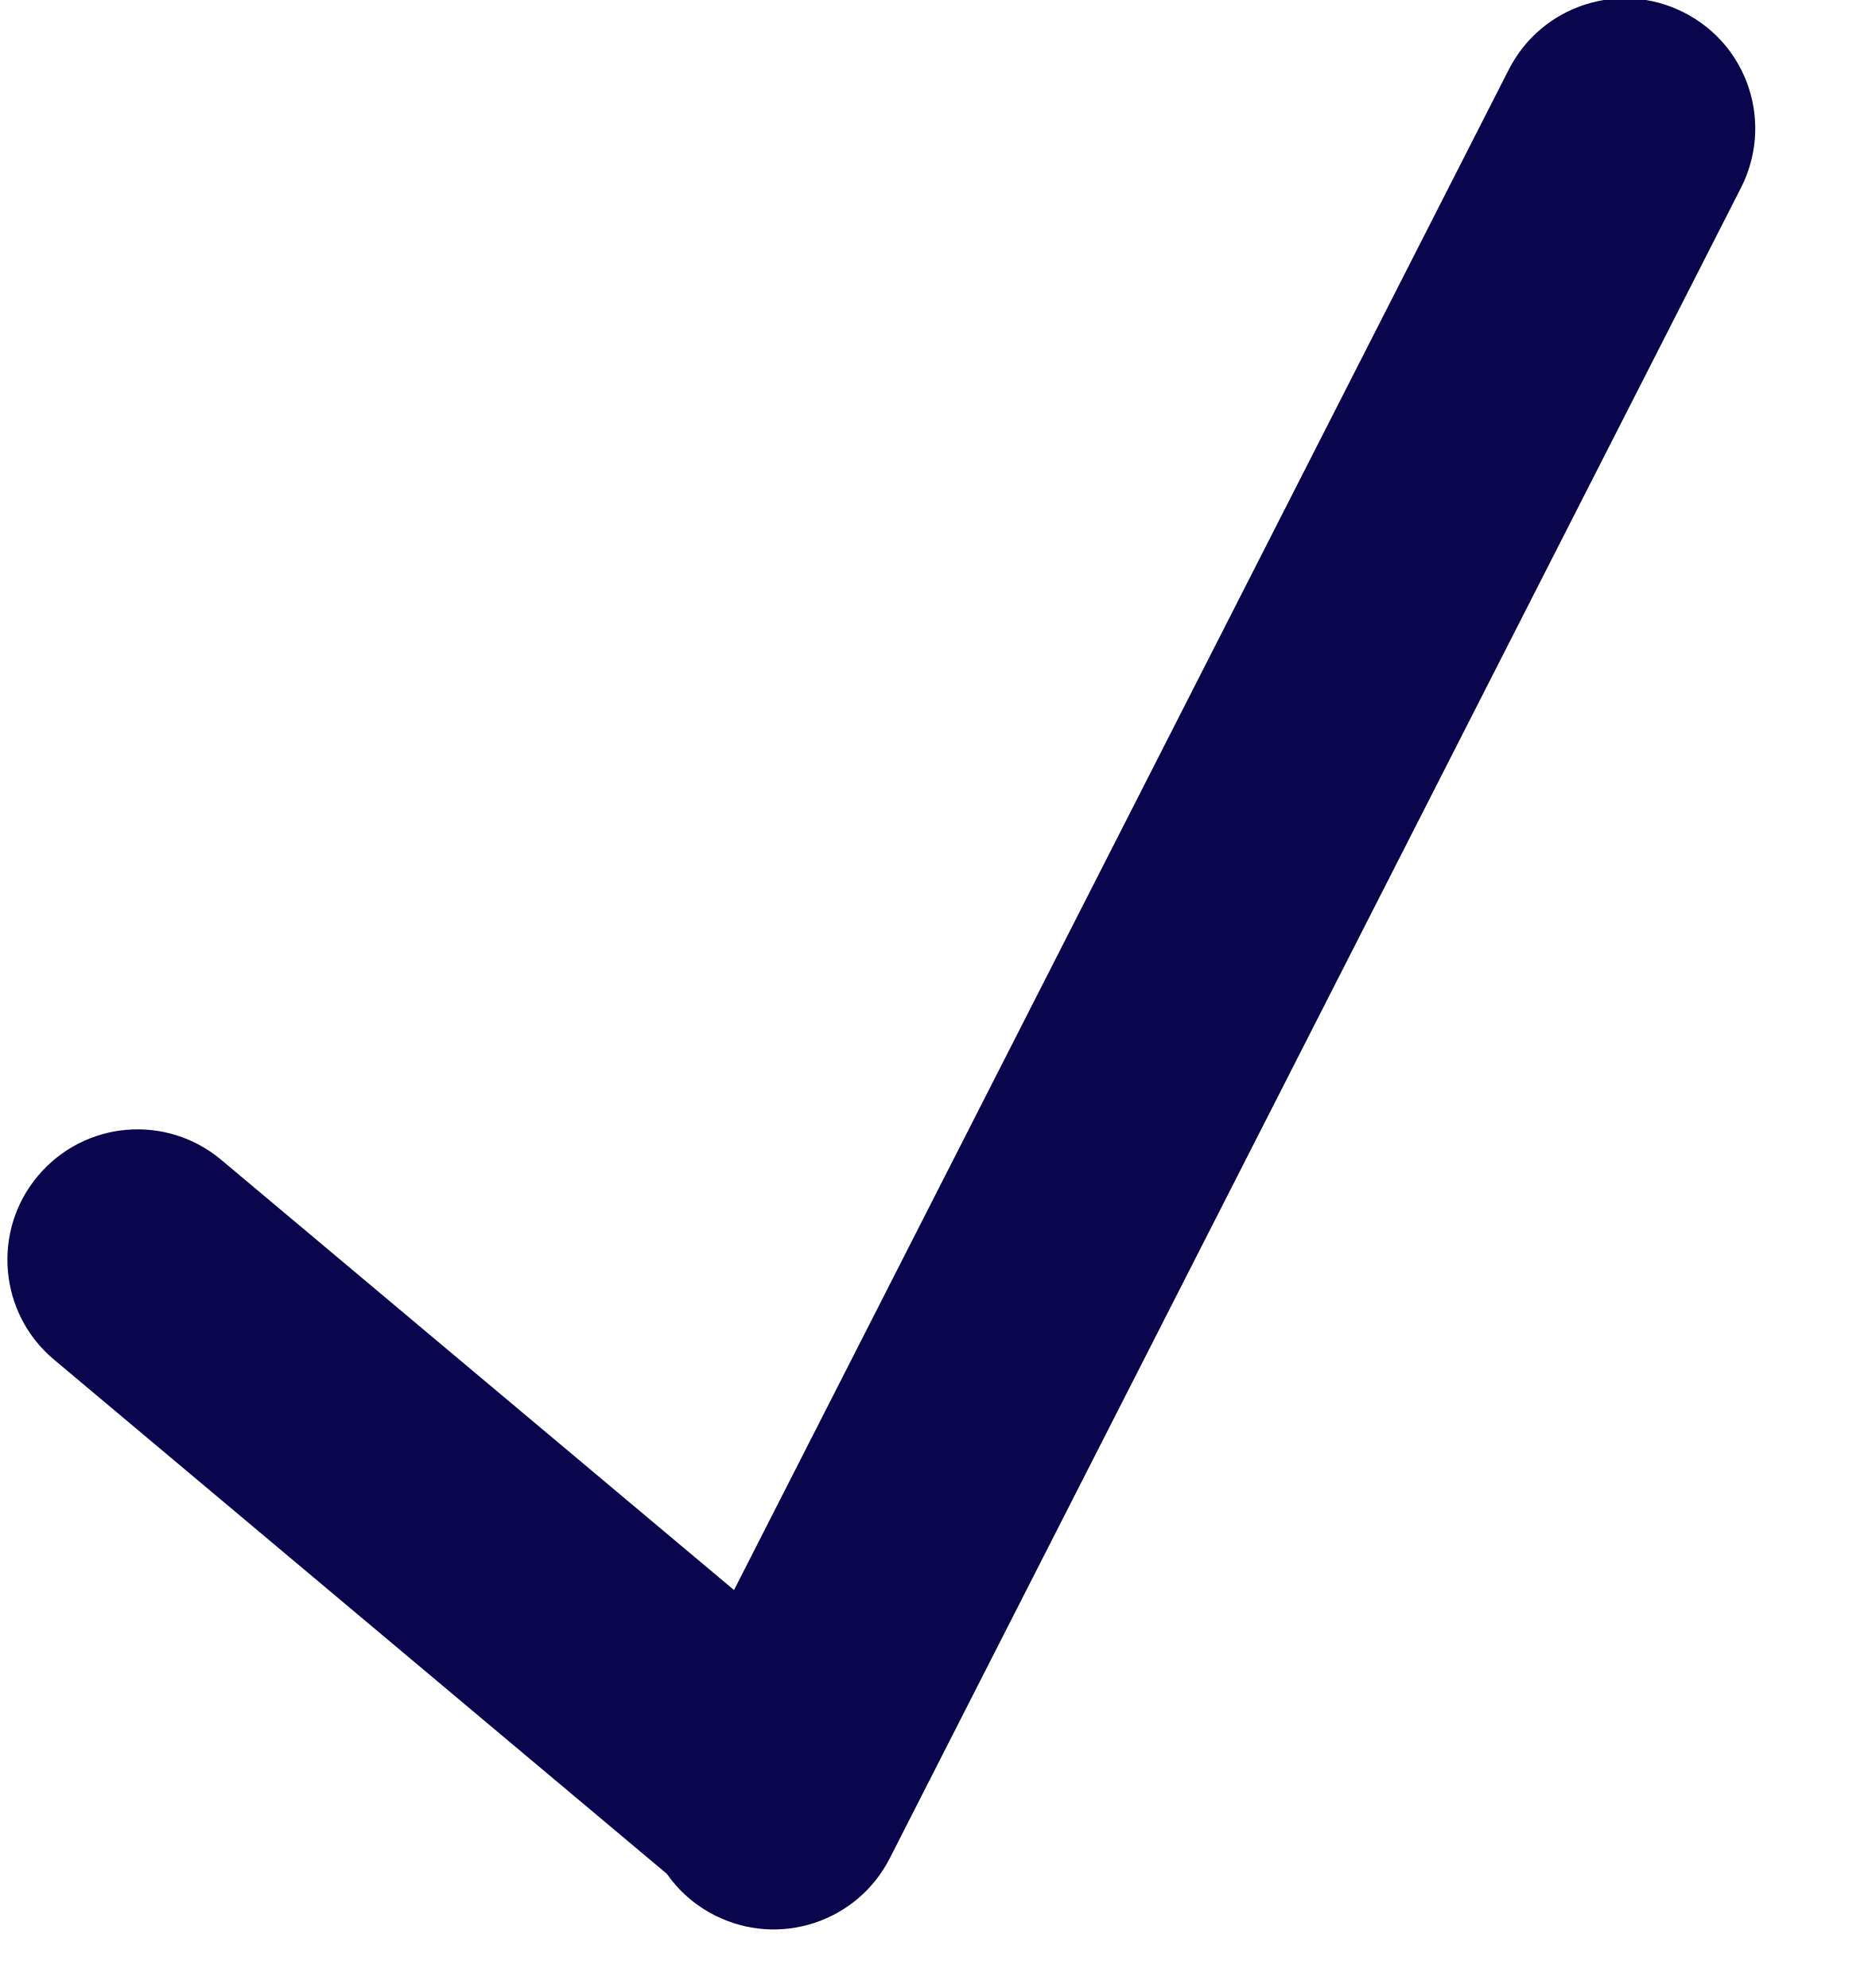
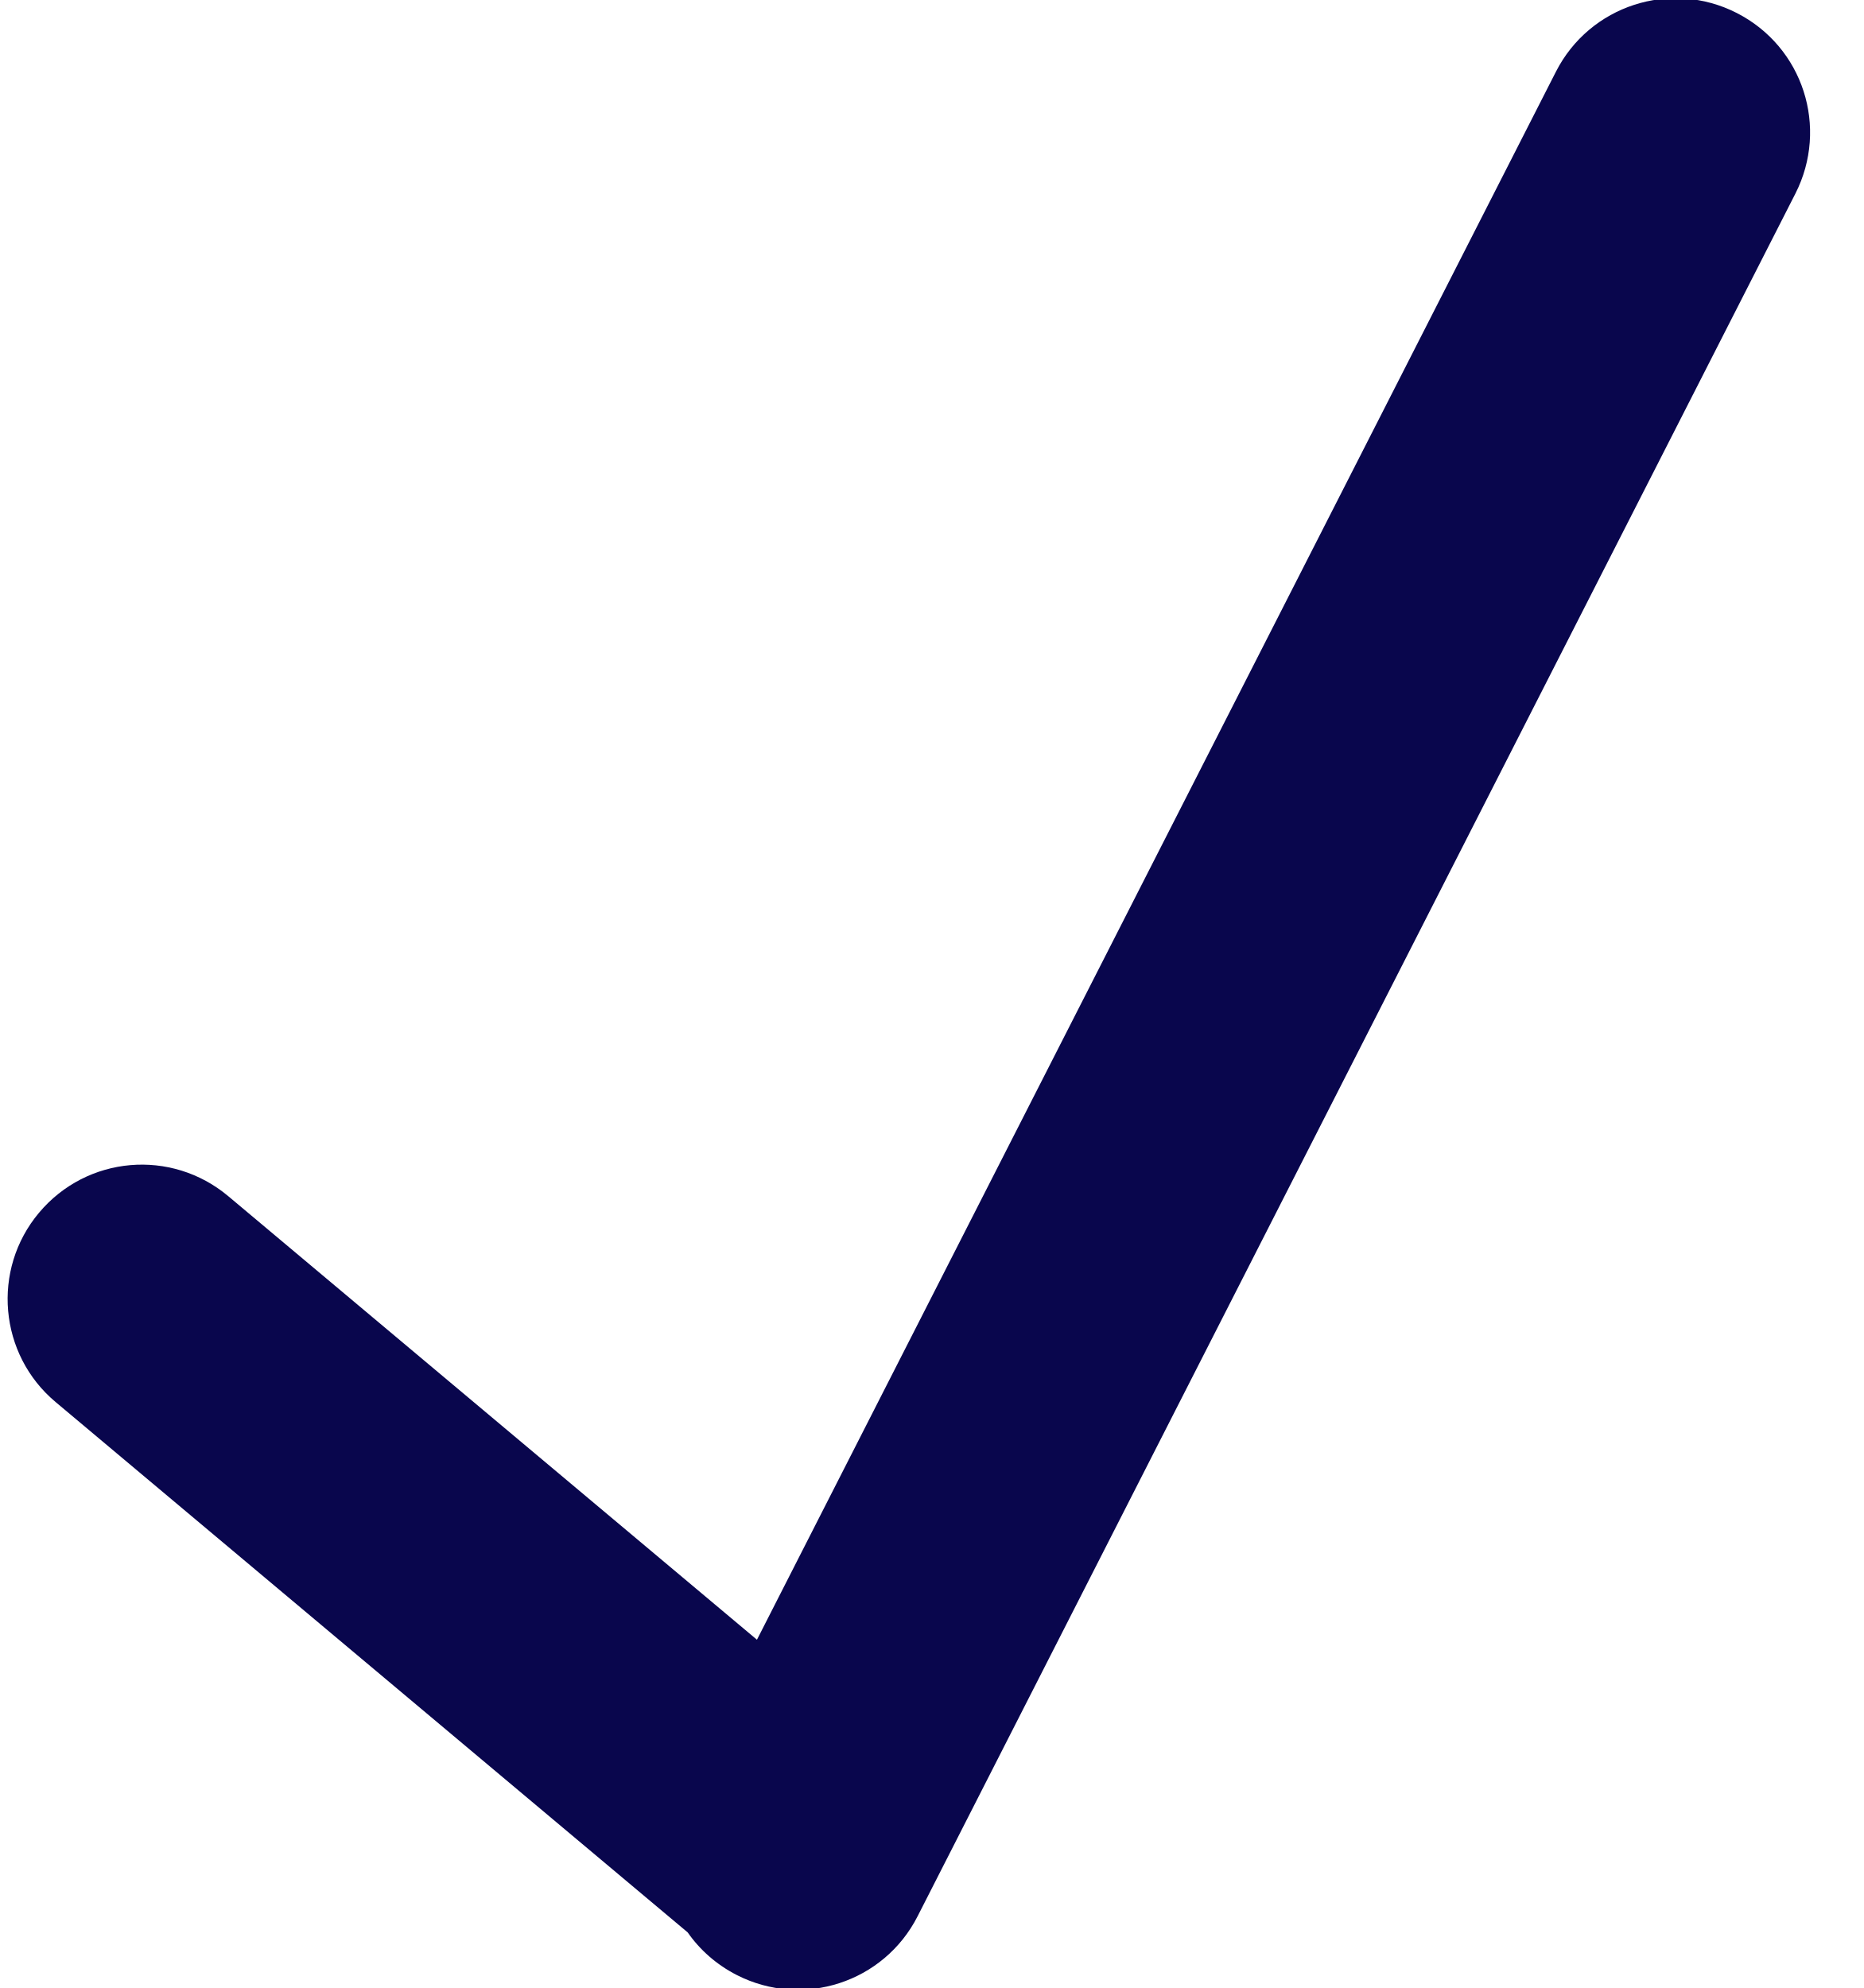
- <svg xmlns="http://www.w3.org/2000/svg" width="31px" height="33px" viewBox="0 0 31 33" version="1.1">
+ <svg xmlns="http://www.w3.org/2000/svg" width="30px" height="32px" viewBox="0 0 30 32" version="1.1">
  <defs />
  <g id="Page-1" stroke="none" stroke-width="1" fill="none" fill-rule="evenodd">
-     <g id="Artboard-1" transform="translate(-149, -103)" fill="#09064D">
-       <g id="successCheck" transform="translate(149, 103)">
-         <g id="Page-1">
-           <g id="Artboard-1">
-             <path d="M12.184,26.394 L25.044,1.155 C25.587,0.088 26.889,-0.334 27.953,0.208 C29.025,0.754 29.44,2.053 28.898,3.118 L14.77,30.845 C14.227,31.912 12.925,32.334 11.861,31.792 C11.532,31.624 11.265,31.386 11.069,31.105 L0.895,22.568 C-0.018,21.803 -0.14,20.436 0.628,19.521 C1.401,18.6 2.76,18.487 3.675,19.255 L12.184,26.394 L12.184,26.394 Z" id="Rectangle-138" />
-           </g>
-         </g>
+     <g id="Artboard-1" transform="translate(-149, -107)" fill="#09064D">
+       <g id="Checkmark-2" transform="translate(148, 106)">
+         <path d="M13.184,27.394 L26.044,2.155 C26.587,1.088 27.889,0.666 28.953,1.208 C30.025,1.754 30.44,3.053 29.898,4.118 L15.77,31.845 C15.227,32.912 13.925,33.334 12.861,32.792 C12.532,32.624 12.265,32.386 12.069,32.105 L1.895,23.568 C0.982,22.803 0.86,21.436 1.628,20.521 C2.401,19.6 3.76,19.487 4.675,20.255 L13.184,27.394 Z" id="Rectangle-138" />
      </g>
    </g>
  </g>
</svg>
